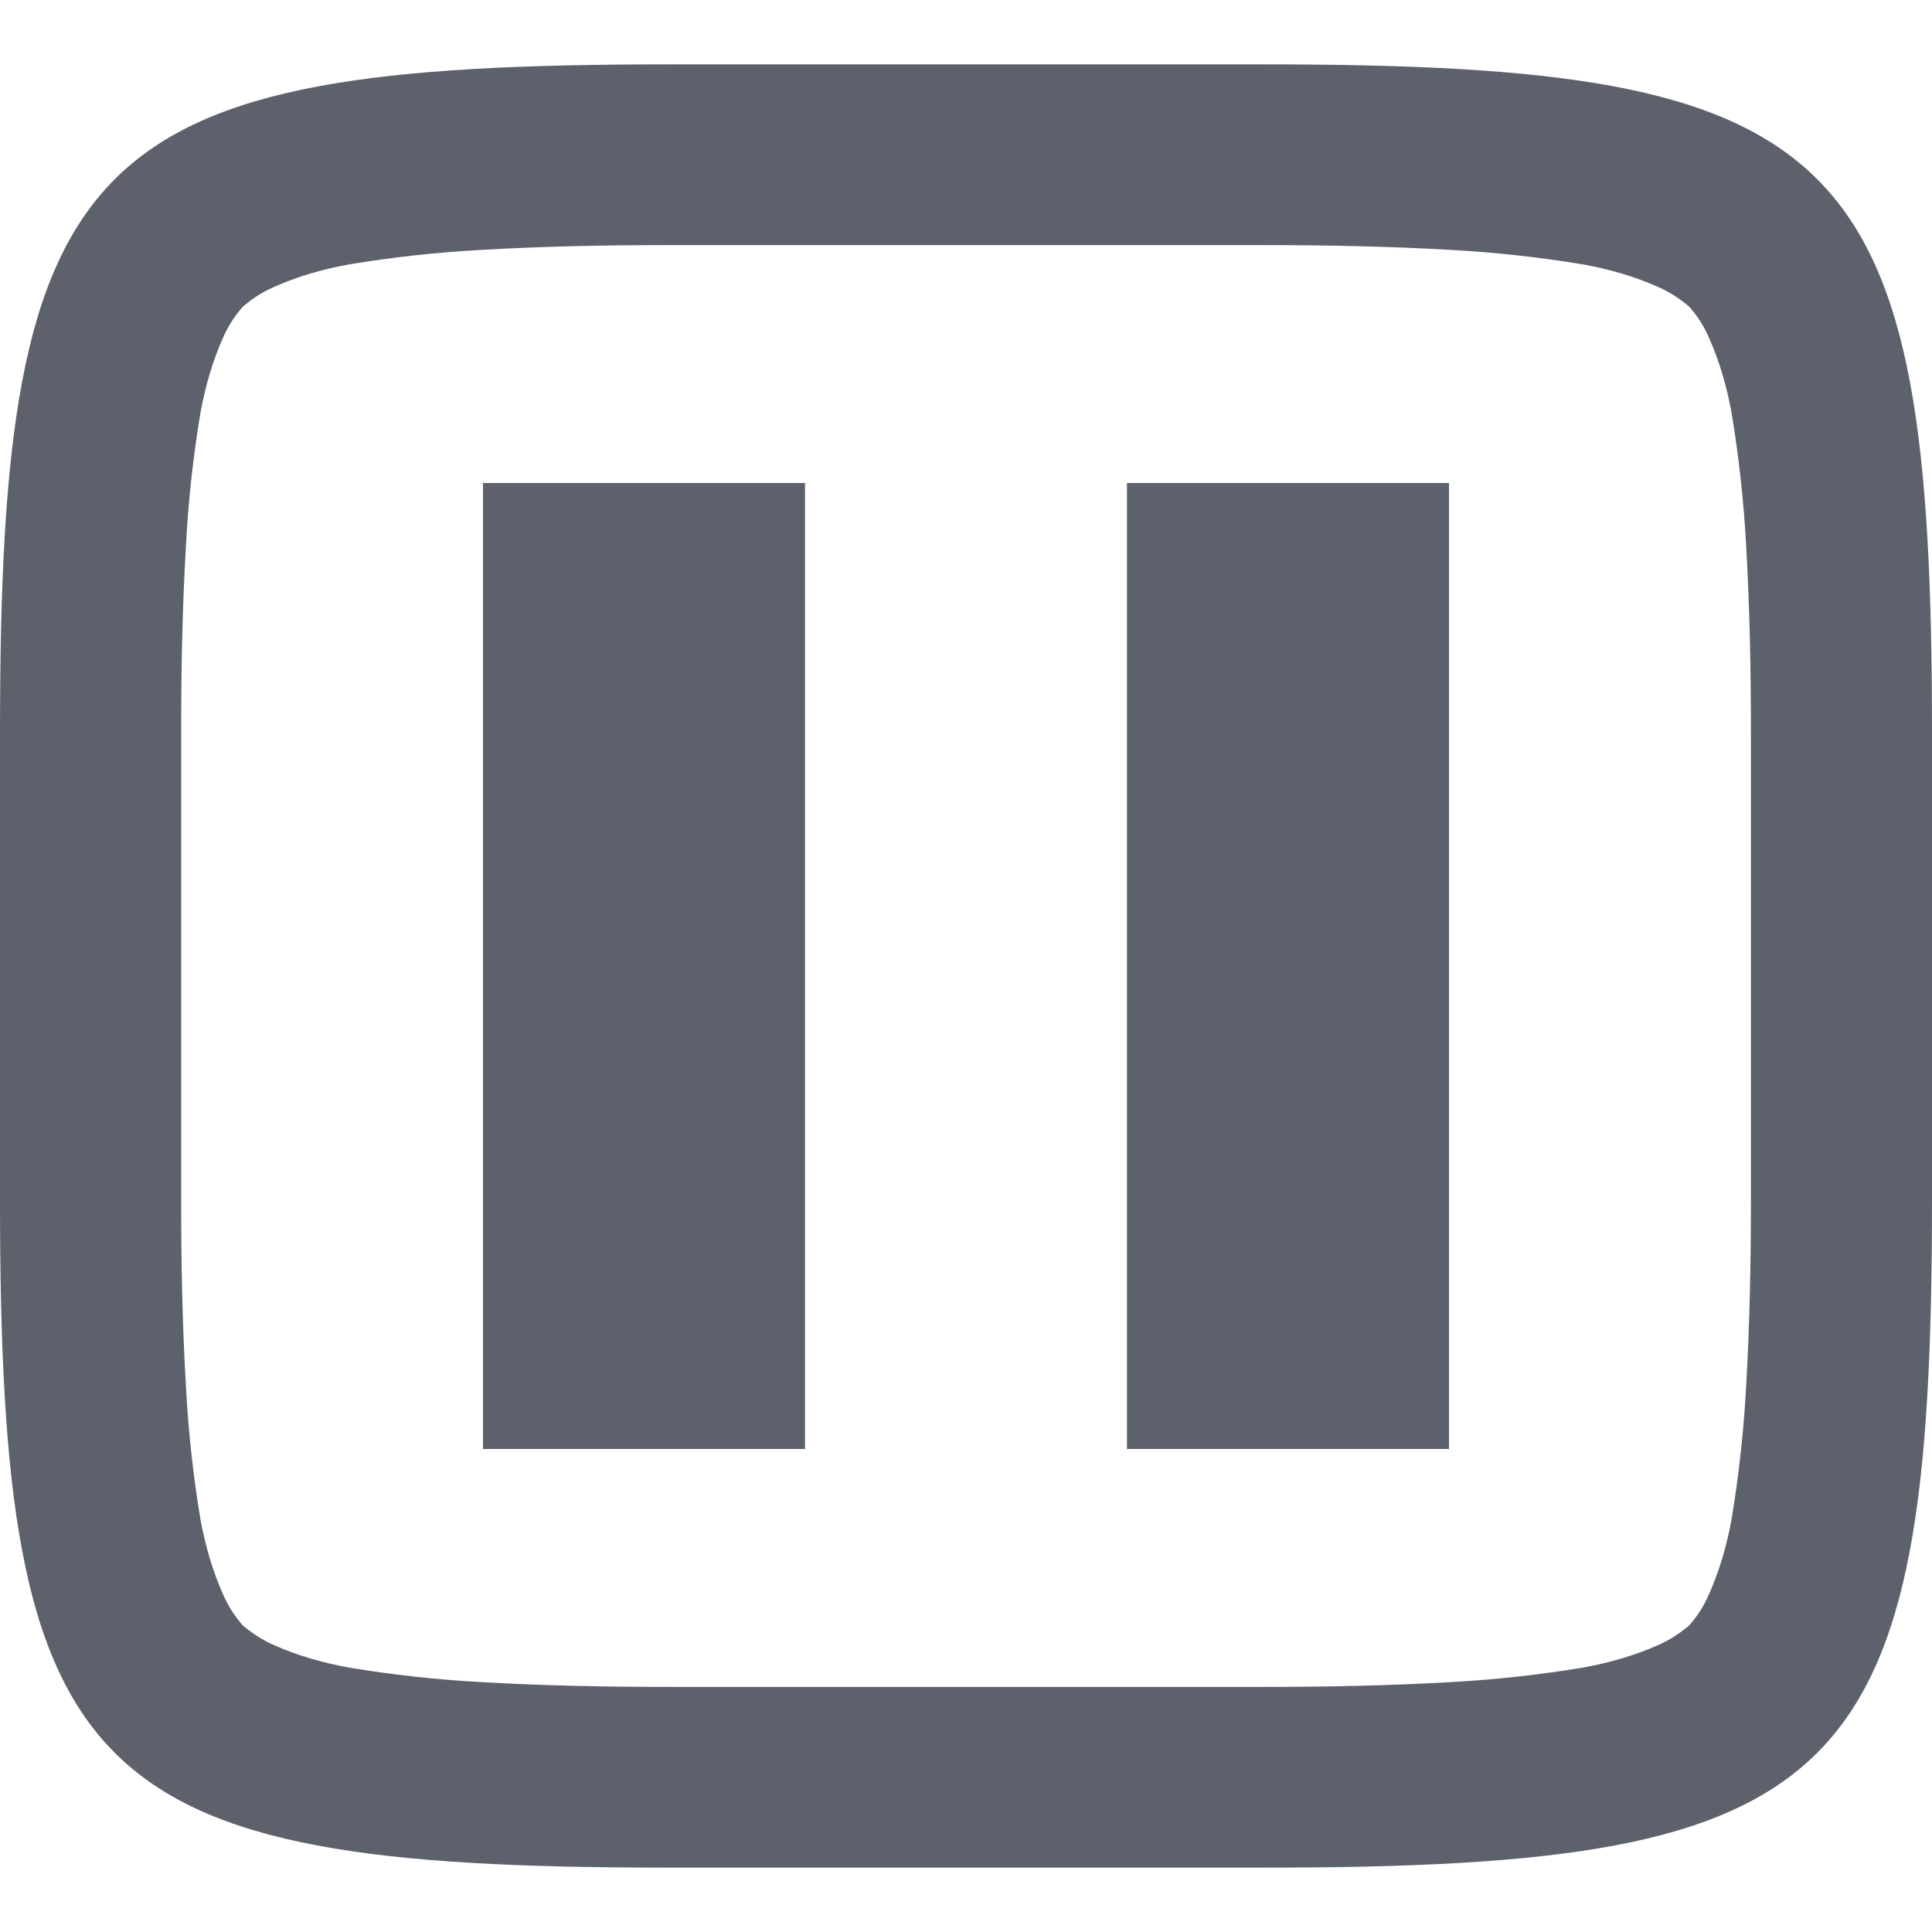
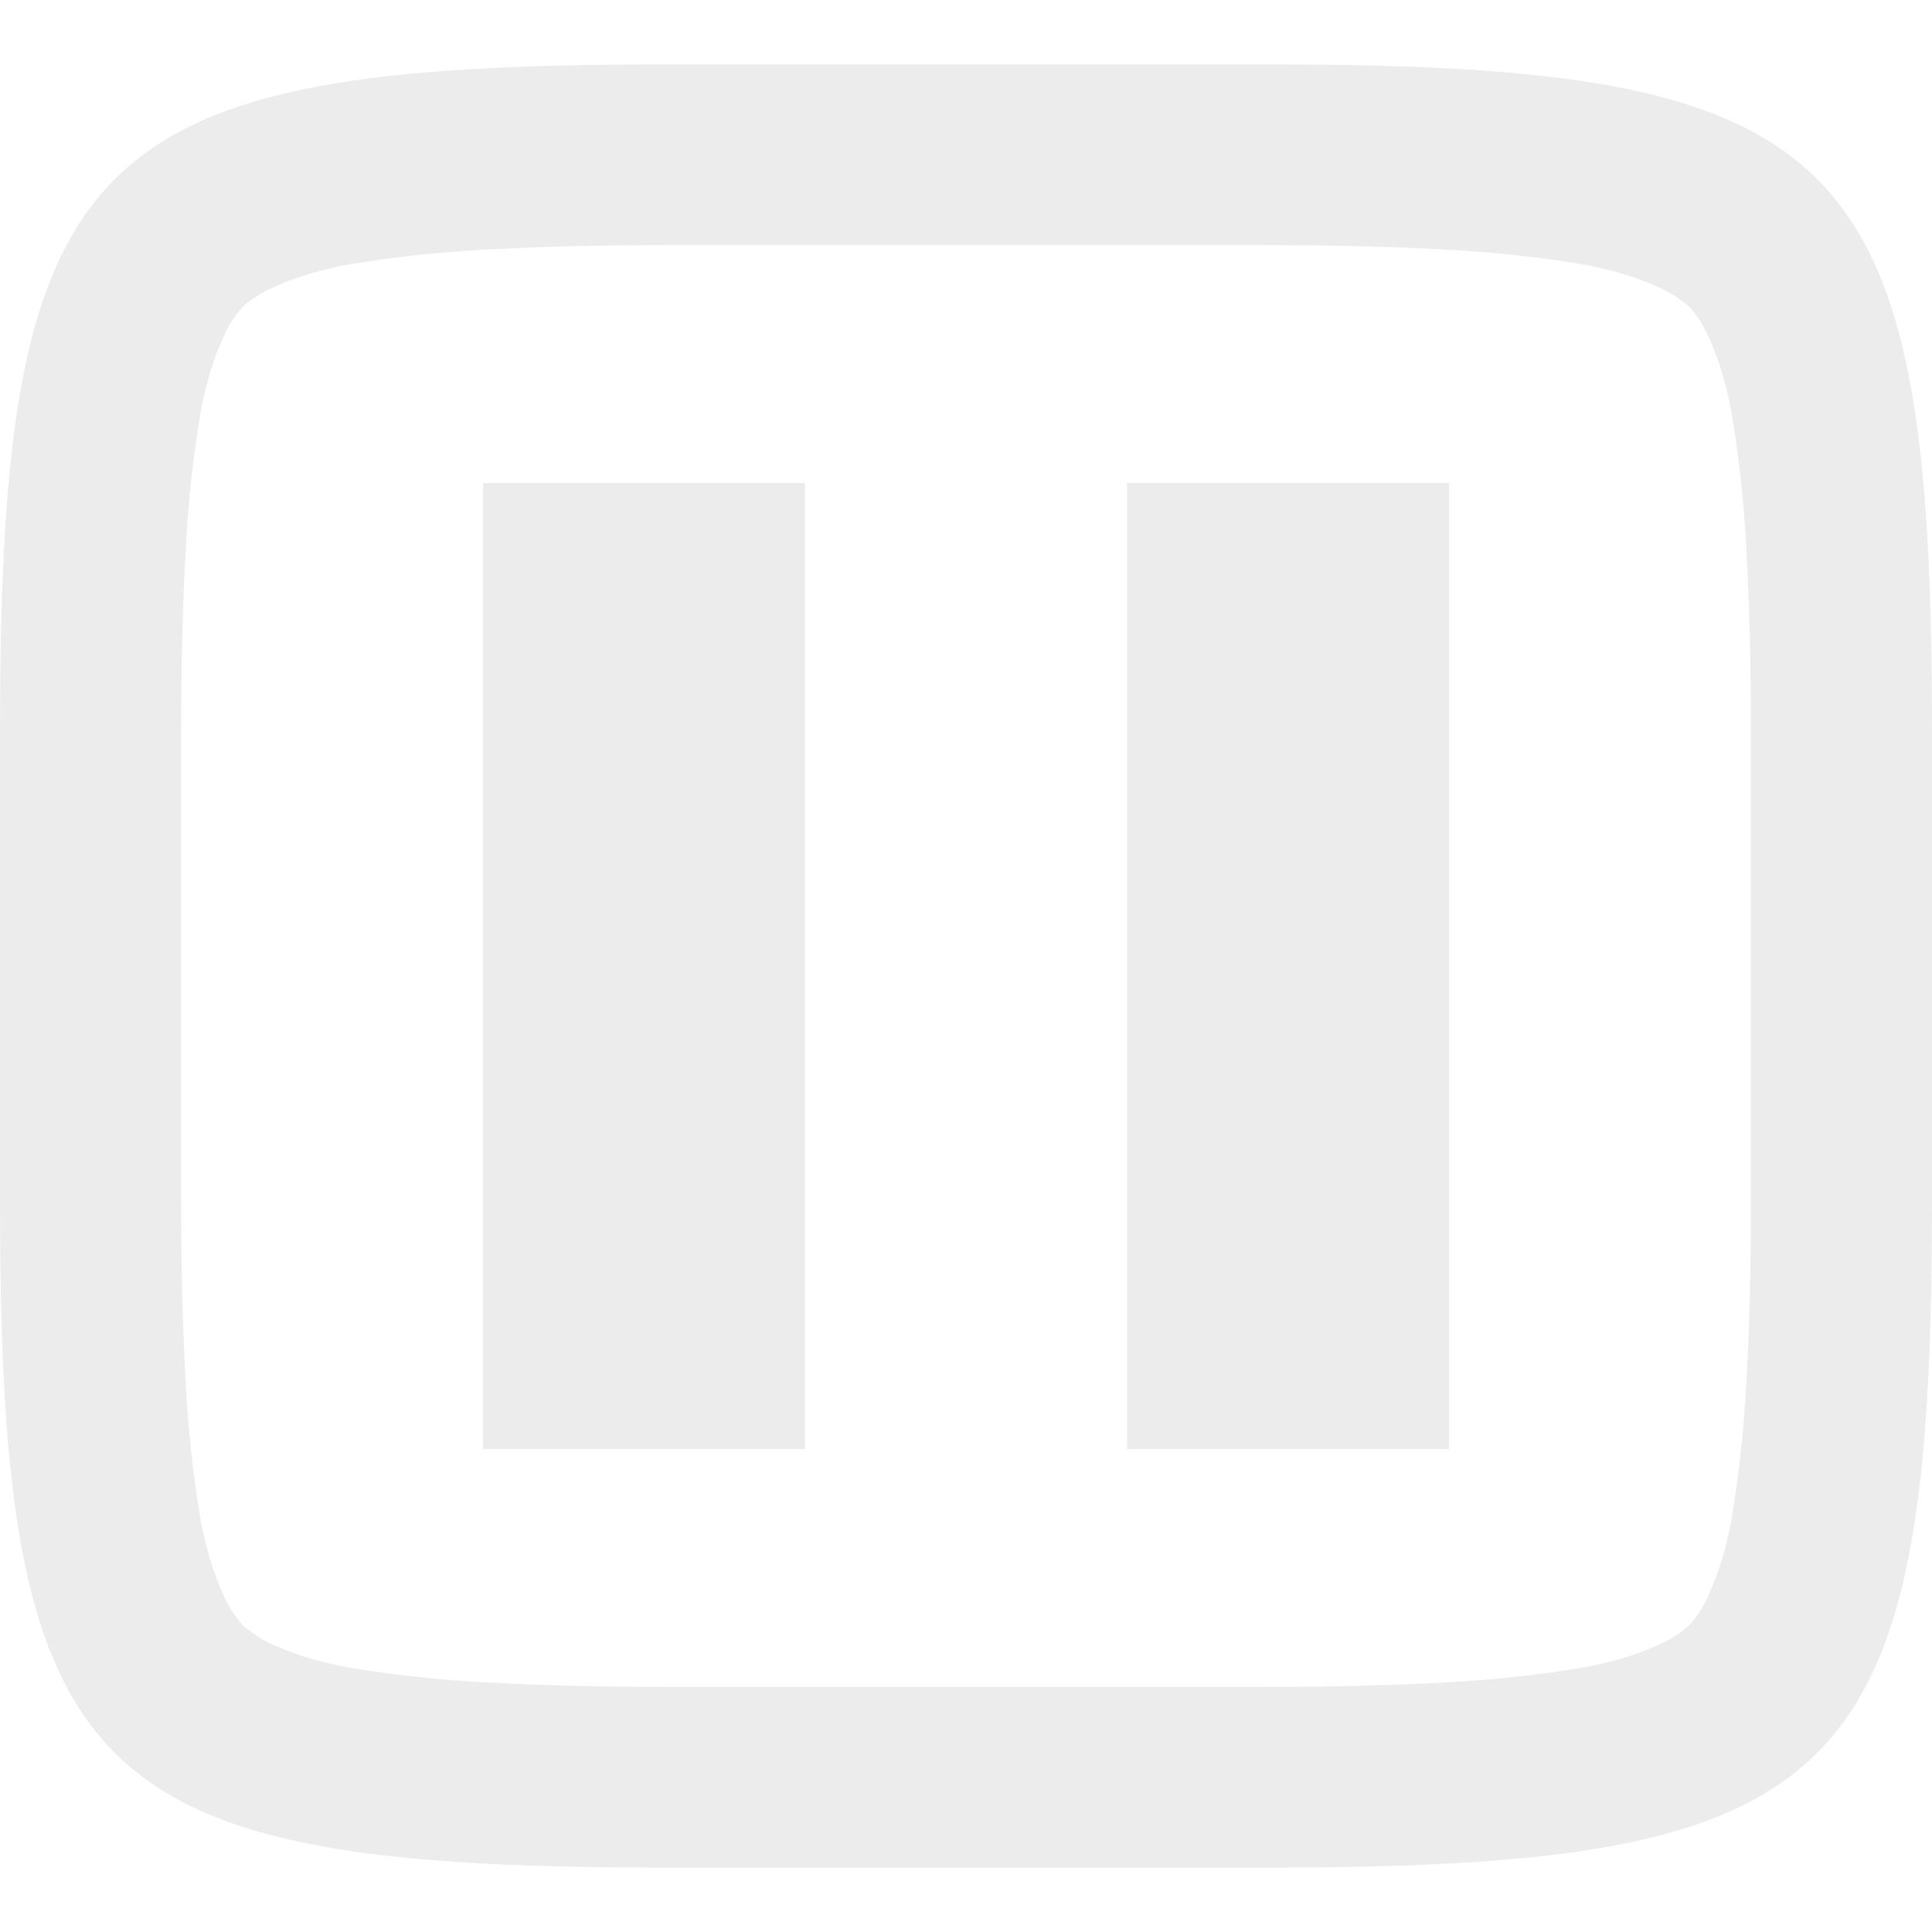
- <svg xmlns="http://www.w3.org/2000/svg" style="isolation:isolate" viewBox="0 0 22 22" width="22" height="22">
-   <path d=" M 5.5 5.5 L 5.5 16.5 L 9.167 16.5 L 9.167 5.5 L 5.5 5.5 Z  M 12.833 5.5 L 12.833 16.5 L 16.5 16.5 L 16.5 5.5 L 12.833 5.5 Z  M 14.389 0.733 C 21.049 0.733 22 1.683 22 8.337 L 22 13.665 C 22 20.317 21.049 21.267 14.389 21.267 L 7.611 21.267 C 0.951 21.267 0 20.317 0 13.665 L 0 8.337 C 0 1.683 0.951 0.733 7.611 0.733 L 14.389 0.733 Z  M 14.396 2.791 C 15.111 2.791 15.813 2.805 16.528 2.846 C 17.036 2.874 17.531 2.929 18.026 3.011 C 18.329 3.066 18.618 3.149 18.893 3.273 C 19.016 3.327 19.14 3.41 19.236 3.493 C 19.333 3.603 19.401 3.713 19.456 3.836 C 19.58 4.111 19.663 4.4 19.718 4.703 C 19.8 5.198 19.855 5.693 19.883 6.201 C 19.924 6.916 19.938 7.618 19.938 8.333 C 19.938 8.333 19.938 8.333 19.938 8.333 L 19.938 13.667 C 19.938 13.667 19.938 13.667 19.938 13.681 C 19.938 14.383 19.924 15.084 19.883 15.799 C 19.855 16.307 19.8 16.803 19.718 17.298 C 19.663 17.6 19.58 17.889 19.456 18.164 C 19.401 18.288 19.333 18.398 19.236 18.508 C 19.14 18.59 19.016 18.673 18.893 18.728 C 18.618 18.851 18.329 18.934 18.026 18.989 C 17.531 19.071 17.036 19.126 16.528 19.154 C 15.813 19.195 15.111 19.209 14.396 19.209 C 14.396 19.209 14.396 19.209 14.396 19.209 L 7.604 19.209 C 7.604 19.209 7.604 19.209 7.604 19.209 C 6.889 19.209 6.188 19.195 5.473 19.154 C 4.964 19.126 4.469 19.071 3.974 18.989 C 3.671 18.934 3.383 18.851 3.108 18.728 C 2.984 18.673 2.86 18.59 2.764 18.508 C 2.668 18.398 2.599 18.288 2.544 18.164 C 2.42 17.889 2.338 17.6 2.282 17.298 C 2.2 16.803 2.145 16.307 2.118 15.799 C 2.076 15.084 2.063 14.383 2.063 13.681 C 2.063 13.667 2.063 13.667 2.063 13.667 L 2.063 8.333 C 2.063 8.333 2.063 8.333 2.063 8.333 C 2.063 7.618 2.076 6.916 2.118 6.201 C 2.145 5.693 2.2 5.198 2.282 4.703 C 2.338 4.4 2.42 4.111 2.544 3.836 C 2.599 3.713 2.668 3.603 2.764 3.493 C 2.86 3.41 2.984 3.327 3.108 3.273 C 3.383 3.149 3.671 3.066 3.974 3.011 C 4.469 2.929 4.964 2.874 5.473 2.846 C 6.188 2.805 6.889 2.791 7.604 2.791 C 7.604 2.791 7.604 2.791 7.604 2.791 L 14.396 2.791 C 14.396 2.791 14.396 2.791 14.396 2.791 Z " fill-rule="evenodd" fill="#5c616c" />
+ <svg xmlns="http://www.w3.org/2000/svg" width="22" height="22" version="1.1">
+   <defs>
+     <style id="current-color-scheme" type="text/css">
+    .ColorScheme-Text { color: #ececec; } .ColorScheme-Highlight { color: #1AD6AB; }
+   </style>
+     <linearGradient id="arrongin" x1="0%" x2="0%" y1="0%" y2="100%">
+       <stop id="stop3" offset="0%" stop-color="#dd9b44" />
+       <stop id="stop5" offset="100%" stop-color="#ad6c16" />
+     </linearGradient>
+     <linearGradient id="aurora" x1="0%" x2="0%" y1="0%" y2="100%">
+       <stop id="stop8" offset="0%" stop-color="#09D4DF" />
+       <stop id="stop10" offset="100%" stop-color="#9269F4" />
+     </linearGradient>
+     <linearGradient id="cyberblue" x1="0%" x2="0%" y1="0%" y2="100%">
+       <stop id="stop13" offset="0%" stop-color="#07B3FF" />
+       <stop id="stop15" offset="100%" stop-color="#007DE8" />
+     </linearGradient>
+     <linearGradient id="cyberneon" x1="0%" x2="0%" y1="0%" y2="100%">
+       <stop id="stop18" offset="0%" stop-color="#0abdc6" />
+       <stop id="stop20" offset="100%" stop-color="#ea00d9" />
+     </linearGradient>
+     <linearGradient id="fitdance" x1="0%" x2="0%" y1="0%" y2="100%">
+       <stop id="stop23" offset="0%" stop-color="#1AD6AB" />
+       <stop id="stop25" offset="100%" stop-color="#329DB6" />
+     </linearGradient>
+     <linearGradient id="oomox" x1="0%" x2="0%" y1="0%" y2="100%">
+       <stop id="stop28" offset="0%" stop-color="#efefe7" />
+       <stop id="stop30" offset="100%" stop-color="#8f8f8b" />
+     </linearGradient>
+     <linearGradient id="rainblue" x1="0%" x2="0%" y1="0%" y2="100%">
+       <stop id="stop33" offset="0%" stop-color="#00F260" />
+       <stop id="stop35" offset="100%" stop-color="#0575E6" />
+     </linearGradient>
+     <linearGradient id="redcarbon" x1="0%" x2="100%" y1="0%" y2="100%">
+       <stop id="stop38" offset="0%" stop-color="#FF6D57" />
+       <stop id="stop40" offset="50%" stop-color="#FF5160" />
+       <stop id="stop42" offset="100%" stop-color="#F50F22" />
+     </linearGradient>
+     <linearGradient id="sunrise" x1="0%" x2="0%" y1="0%" y2="100%">
+       <stop id="stop45" offset="0%" stop-color="#FF8501" />
+       <stop id="stop47" offset="100%" stop-color="#FFCB01" />
+     </linearGradient>
+     <linearGradient id="telinkrin" x1="0%" x2="0%" y1="0%" y2="100%">
+       <stop id="stop50" offset="0%" stop-color="#b2ced6" />
+       <stop id="stop52" offset="100%" stop-color="#6da5b7" />
+     </linearGradient>
+     <linearGradient id="60spsycho" x1="0%" x2="0%" y1="0%" y2="100%">
+       <stop id="stop55" offset="0%" stop-color="#df5940" />
+       <stop id="stop57" offset="25%" stop-color="#d8d15f" />
+       <stop id="stop59" offset="50%" stop-color="#e9882a" />
+       <stop id="stop61" offset="100%" stop-color="#279362" />
+     </linearGradient>
+     <linearGradient id="90ssummer" x1="0%" x2="0%" y1="0%" y2="100%">
+       <stop id="stop64" offset="0%" stop-color="#f618c7" />
+       <stop id="stop66" offset="20%" stop-color="#94ffab" />
+       <stop id="stop68" offset="50%" stop-color="#fbfd54" />
+       <stop id="stop70" offset="100%" stop-color="#0f83ae" />
+     </linearGradient>
+   </defs>
+   <path fill="currentColor" class="ColorScheme-Text" fill-rule="evenodd" d="M 5.5 5.5 L 5.5 16.5 L 9.167 16.5 L 9.167 5.5 L 5.5 5.5 Z M 12.833 5.5 L 12.833 16.5 L 16.5 16.5 L 16.5 5.5 L 12.833 5.5 Z M 14.389 0.733 C 21.049 0.733 22 1.683 22 8.337 L 22 13.665 C 22 20.317 21.049 21.267 14.389 21.267 L 7.611 21.267 C 0.951 21.267 0 20.317 0 13.665 L 0 8.337 C 0 1.683 0.951 0.733 7.611 0.733 L 14.389 0.733 Z M 14.396 2.791 C 15.111 2.791 15.813 2.805 16.528 2.846 C 17.036 2.874 17.531 2.929 18.026 3.011 C 18.329 3.066 18.618 3.149 18.893 3.273 C 19.016 3.327 19.14 3.41 19.236 3.493 C 19.333 3.603 19.401 3.713 19.456 3.836 C 19.58 4.111 19.663 4.4 19.718 4.703 C 19.8 5.198 19.855 5.693 19.883 6.201 C 19.924 6.916 19.938 7.618 19.938 8.333 C 19.938 8.333 19.938 8.333 19.938 8.333 L 19.938 13.667 C 19.938 13.667 19.938 13.667 19.938 13.681 C 19.938 14.383 19.924 15.084 19.883 15.799 C 19.855 16.307 19.8 16.803 19.718 17.298 C 19.663 17.6 19.58 17.889 19.456 18.164 C 19.401 18.288 19.333 18.398 19.236 18.508 C 19.14 18.59 19.016 18.673 18.893 18.728 C 18.618 18.851 18.329 18.934 18.026 18.989 C 17.531 19.071 17.036 19.126 16.528 19.154 C 15.813 19.195 15.111 19.209 14.396 19.209 C 14.396 19.209 14.396 19.209 14.396 19.209 L 7.604 19.209 C 7.604 19.209 7.604 19.209 7.604 19.209 C 6.889 19.209 6.188 19.195 5.473 19.154 C 4.964 19.126 4.469 19.071 3.974 18.989 C 3.671 18.934 3.383 18.851 3.108 18.728 C 2.984 18.673 2.86 18.59 2.764 18.508 C 2.668 18.398 2.599 18.288 2.544 18.164 C 2.42 17.889 2.338 17.6 2.282 17.298 C 2.2 16.803 2.145 16.307 2.118 15.799 C 2.076 15.084 2.063 14.383 2.063 13.681 C 2.063 13.667 2.063 13.667 2.063 13.667 L 2.063 8.333 C 2.063 8.333 2.063 8.333 2.063 8.333 C 2.063 7.618 2.076 6.916 2.118 6.201 C 2.145 5.693 2.2 5.198 2.282 4.703 C 2.338 4.4 2.42 4.111 2.544 3.836 C 2.599 3.713 2.668 3.603 2.764 3.493 C 2.86 3.41 2.984 3.327 3.108 3.273 C 3.383 3.149 3.671 3.066 3.974 3.011 C 4.469 2.929 4.964 2.874 5.473 2.846 C 6.188 2.805 6.889 2.791 7.604 2.791 C 7.604 2.791 7.604 2.791 7.604 2.791 L 14.396 2.791 C 14.396 2.791 14.396 2.791 14.396 2.791 Z" />
</svg>
